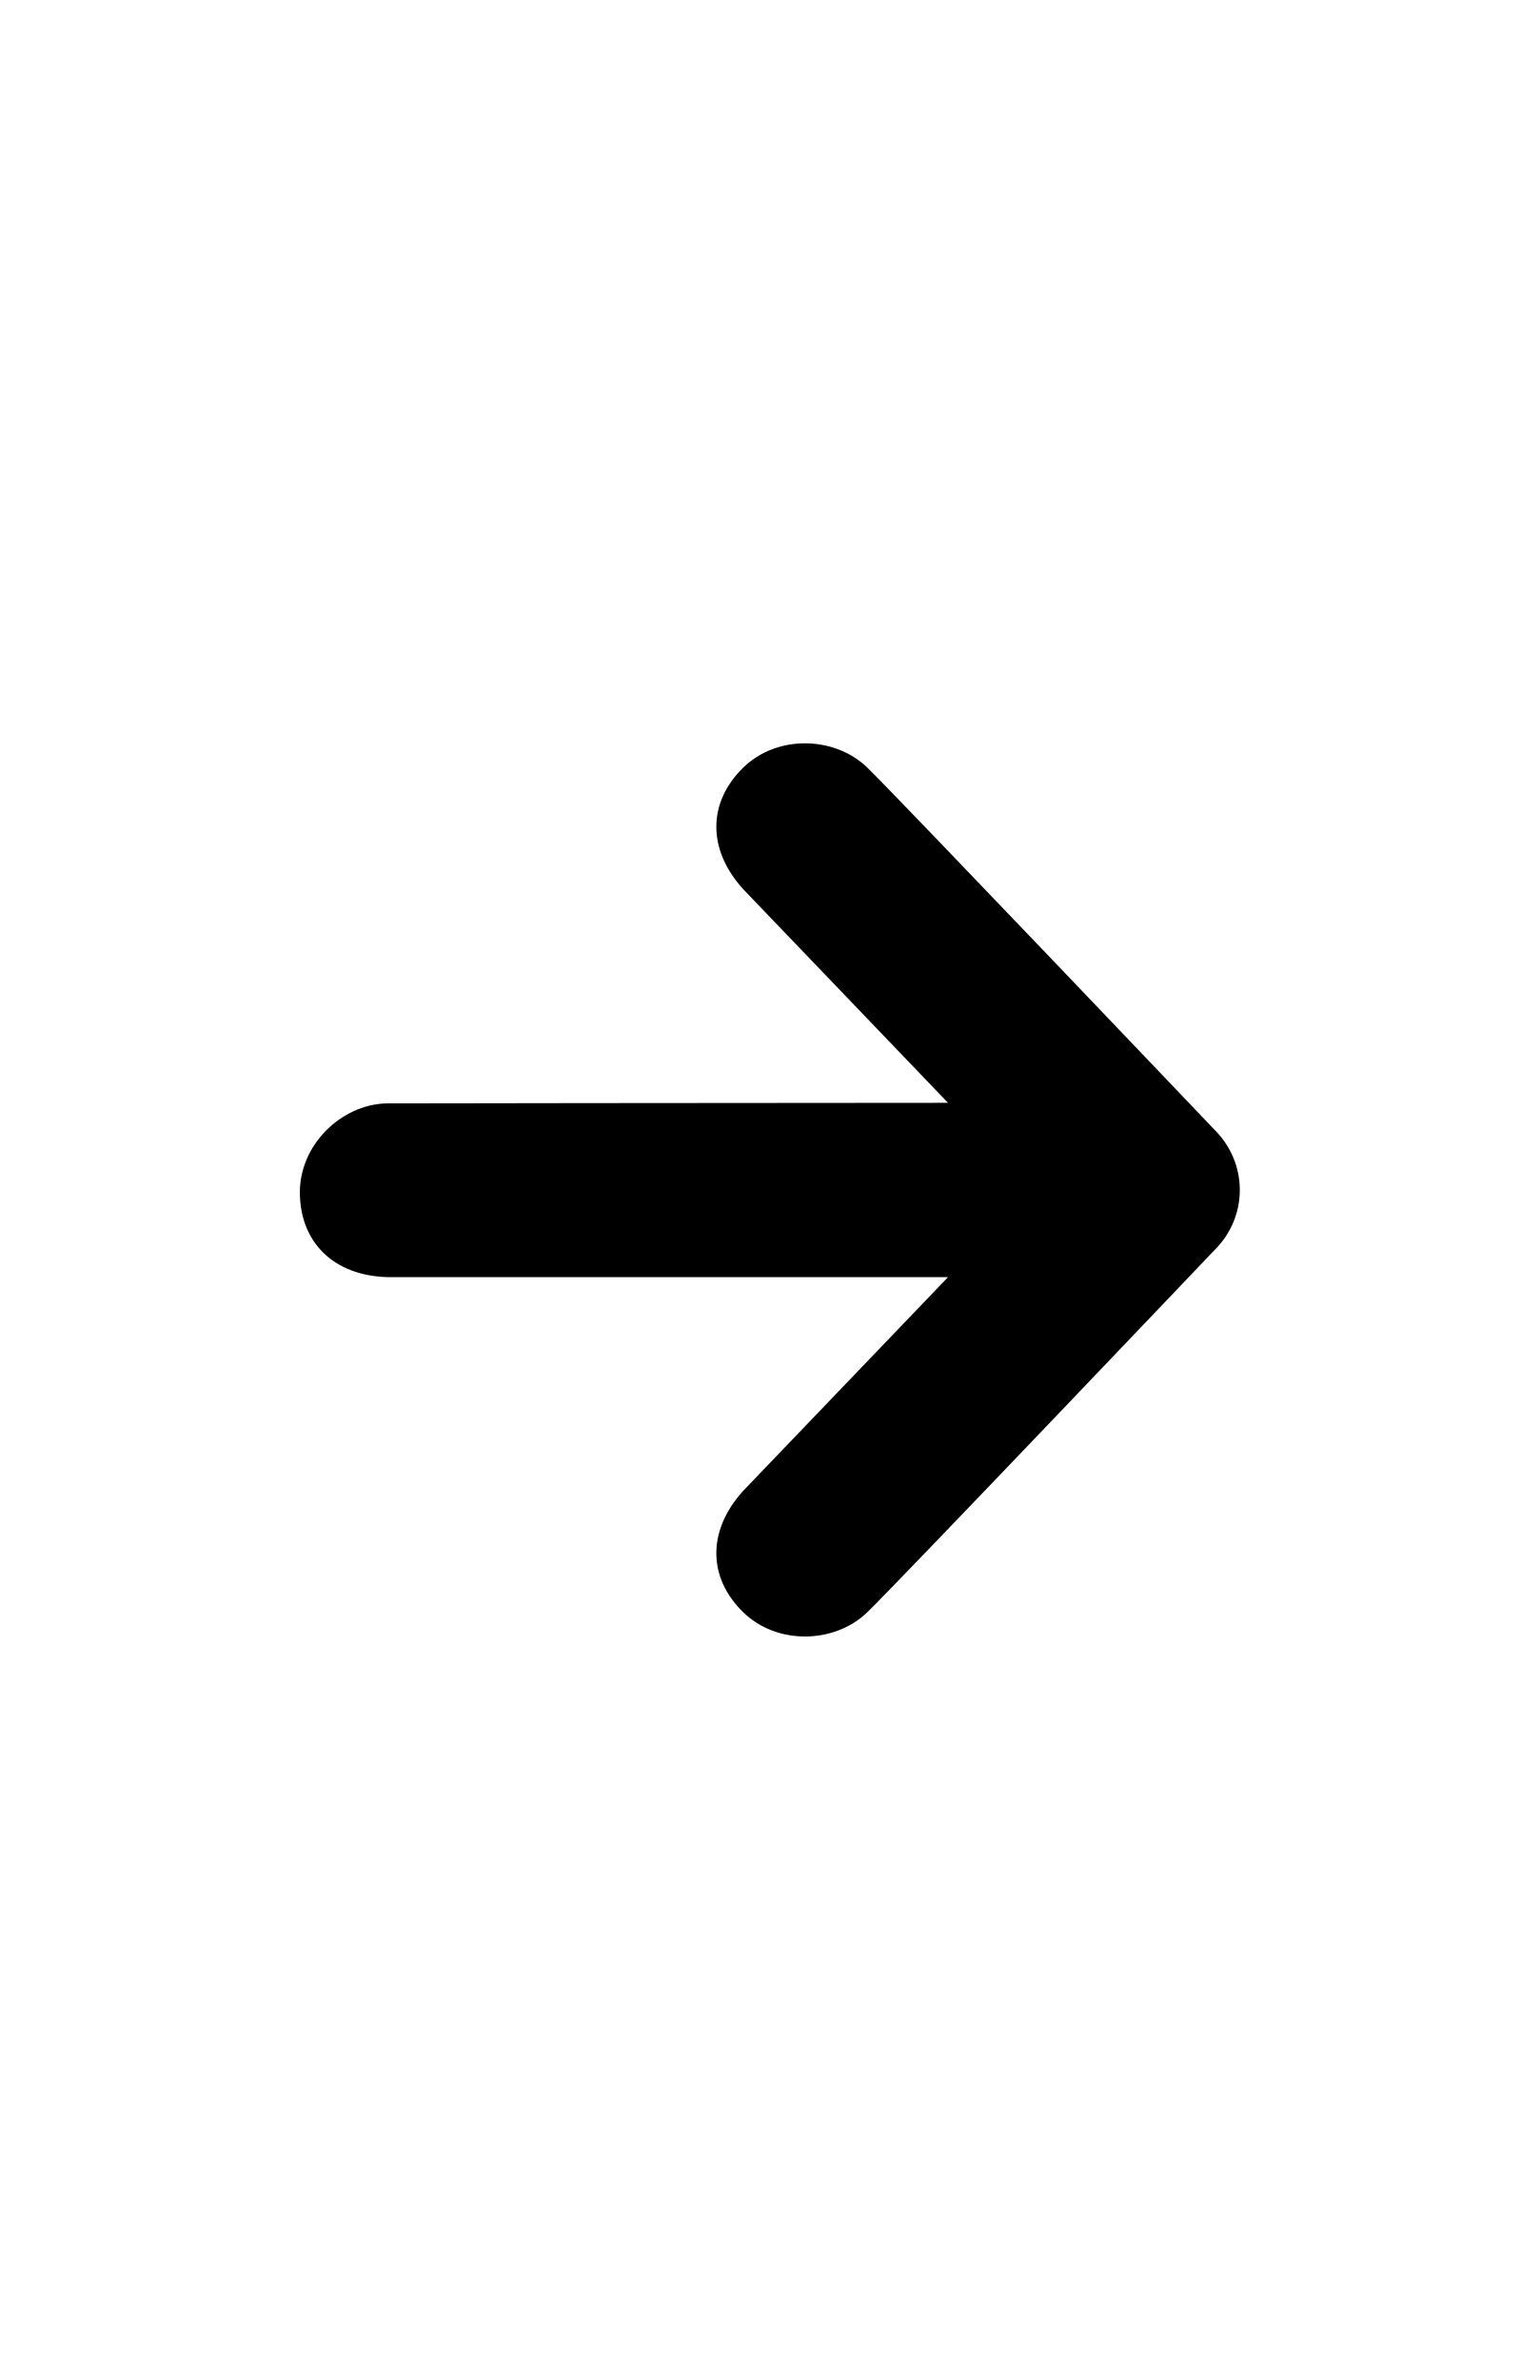
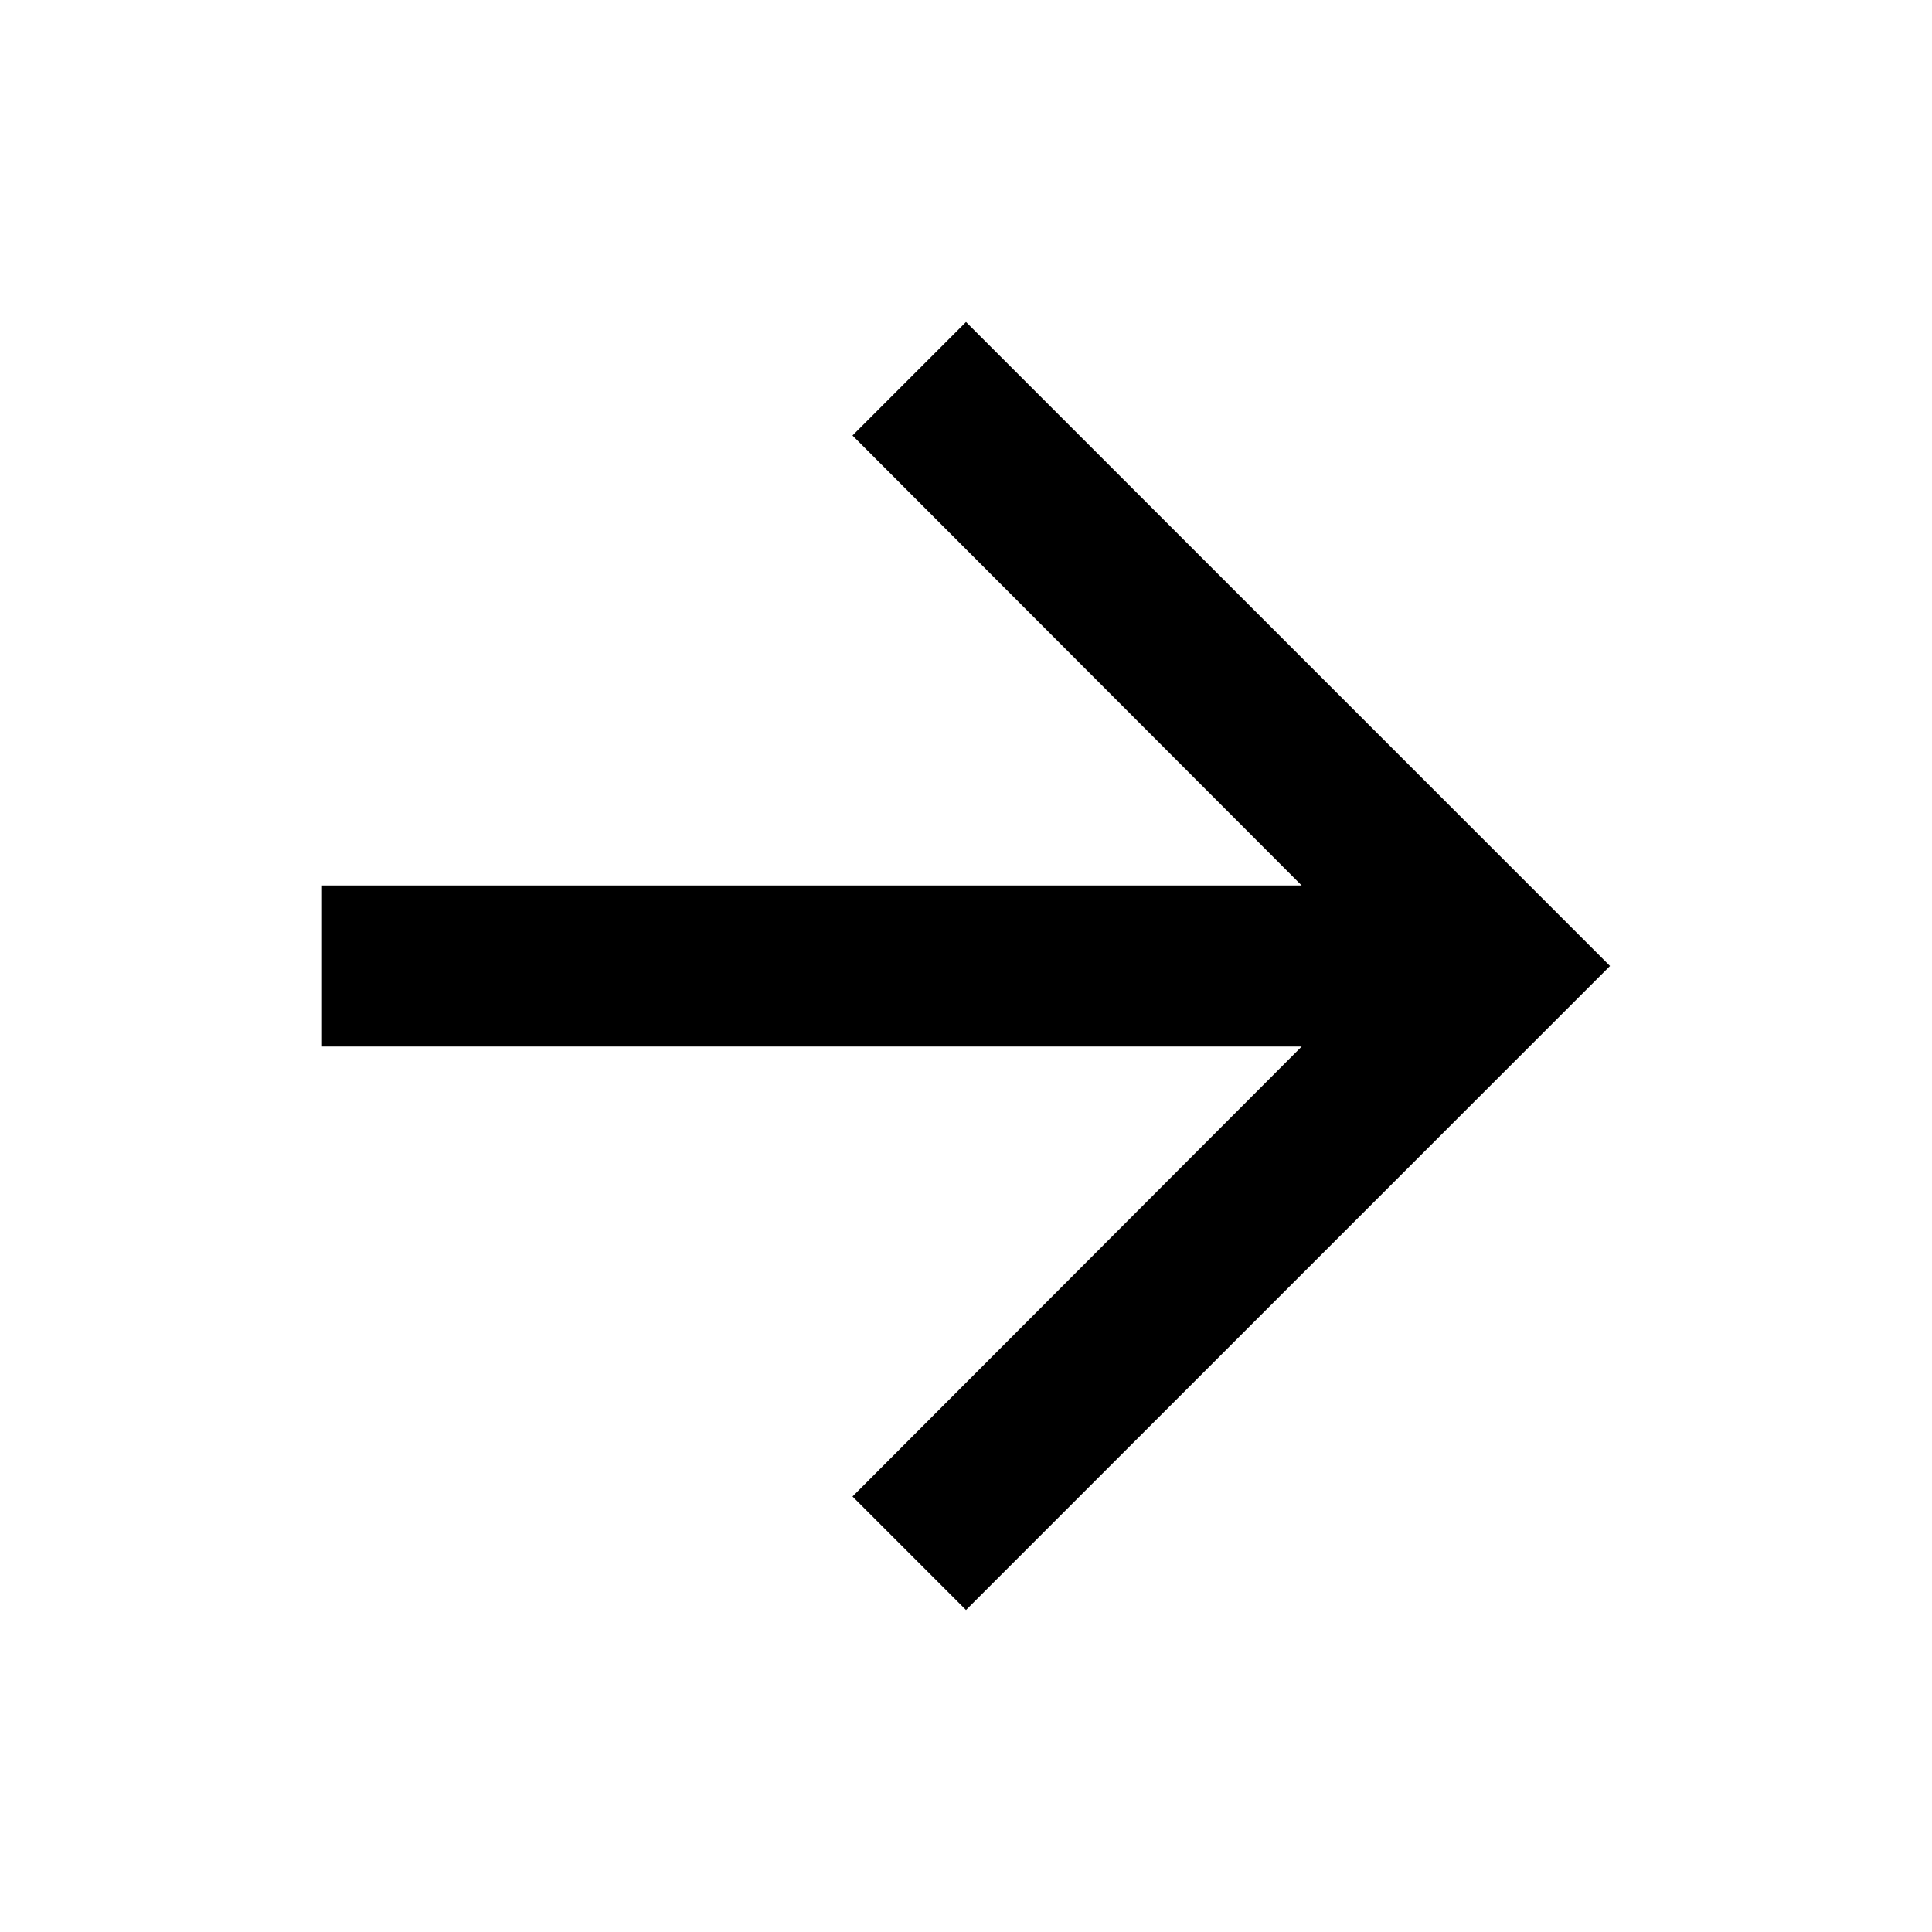
- <svg xmlns="http://www.w3.org/2000/svg" version="1.1" id="Chevron_left" x="0px" y="0px" width="792px" height="1224px" viewBox="0 0 792 1224" enable-background="new 0 0 792 1224" xml:space="preserve">
-   <path d="M154.251,613.644c0.25,24.698,16.648,42.327,45.066,43.176h288.345L382.253,766.757c-19.047,21.106-17.661,45.185,0,62.33  c17.622,17.266,47.401,16.157,63.954,0c16.552-16.077,178.279-185.922,178.279-185.922c8.83-8.593,13.266-19.879,13.266-31.165  s-4.436-22.572-13.266-31.244c0,0-161.727-169.766-178.28-185.923c-16.553-16.196-46.332-17.266-63.954,0  c-17.661,17.266-19.047,41.304,0,62.41l105.393,109.921c-117.917,0.085-286.789,0.221-289.151,0.3  C175.348,568.212,153.974,588.976,154.251,613.644z" />
+ <svg xmlns="http://www.w3.org/2000/svg" width="24" height="24" viewBox="0 0 24 24">
+   <path d="M0 0h24v24H0z" fill="none" />
+   <path d="M12 4l-1.41 1.41L16.17 11H4v2h12.17l-5.58 5.59L12 20l8-8z" />
</svg>
